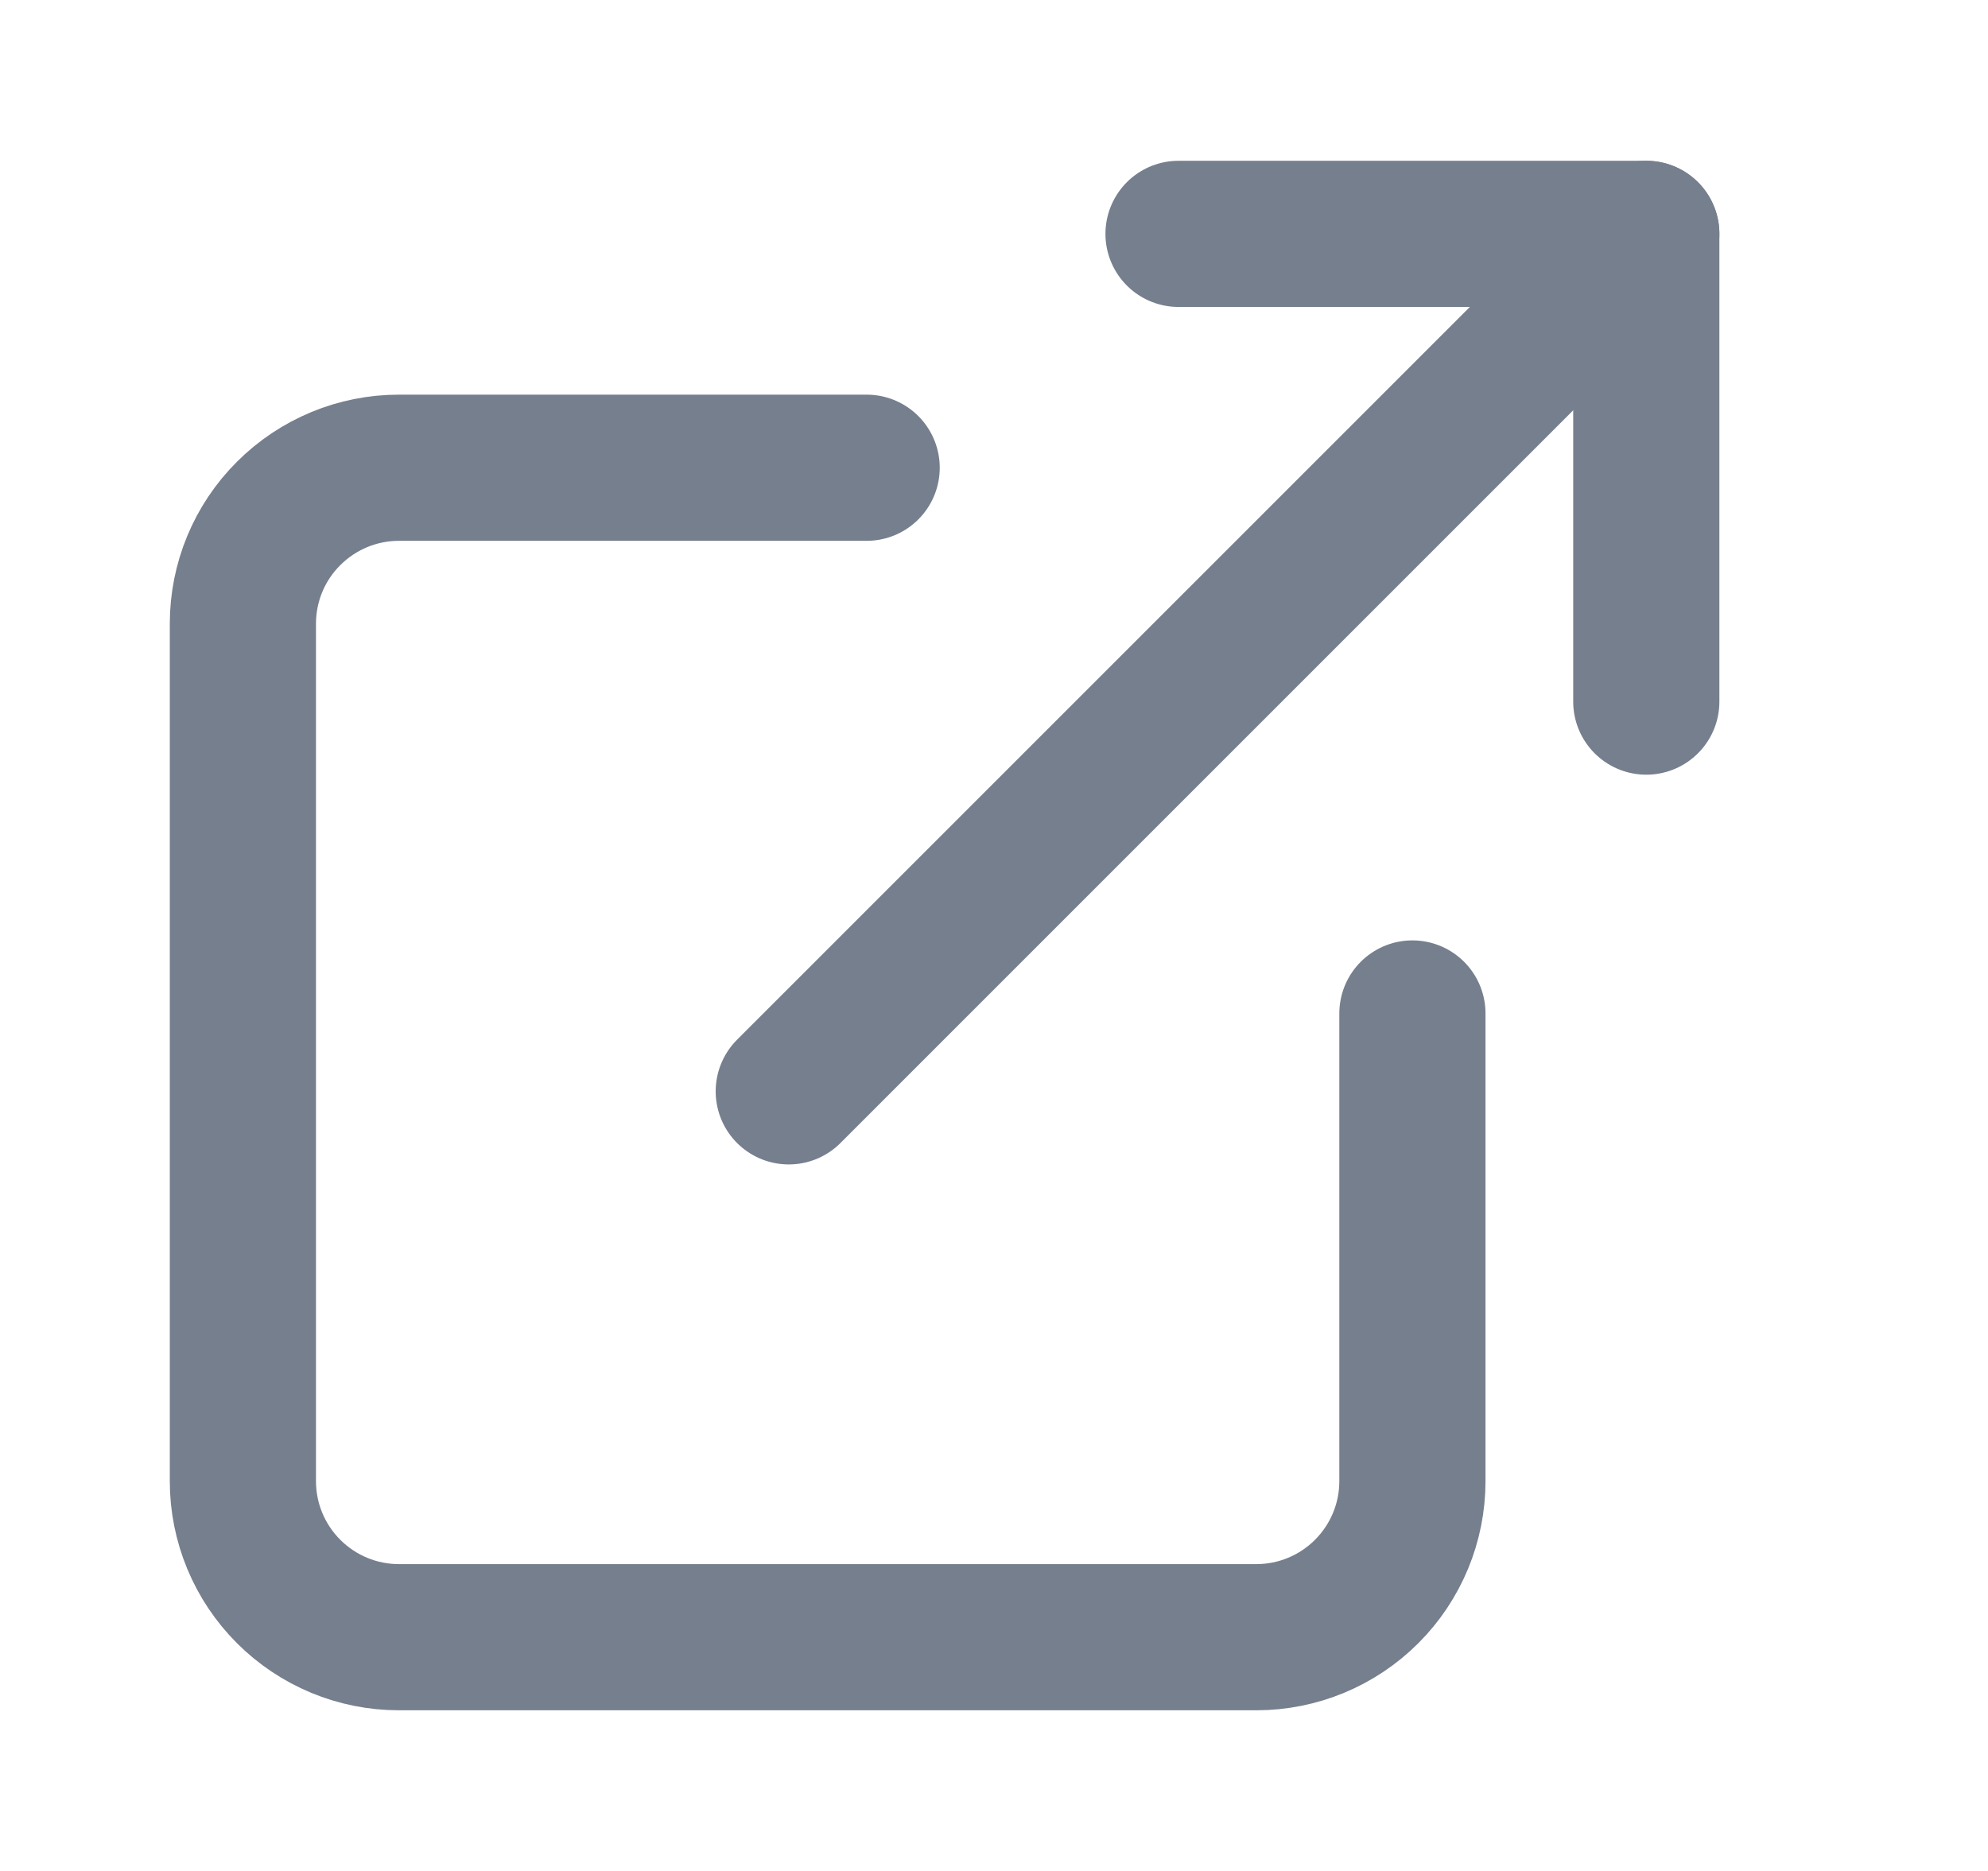
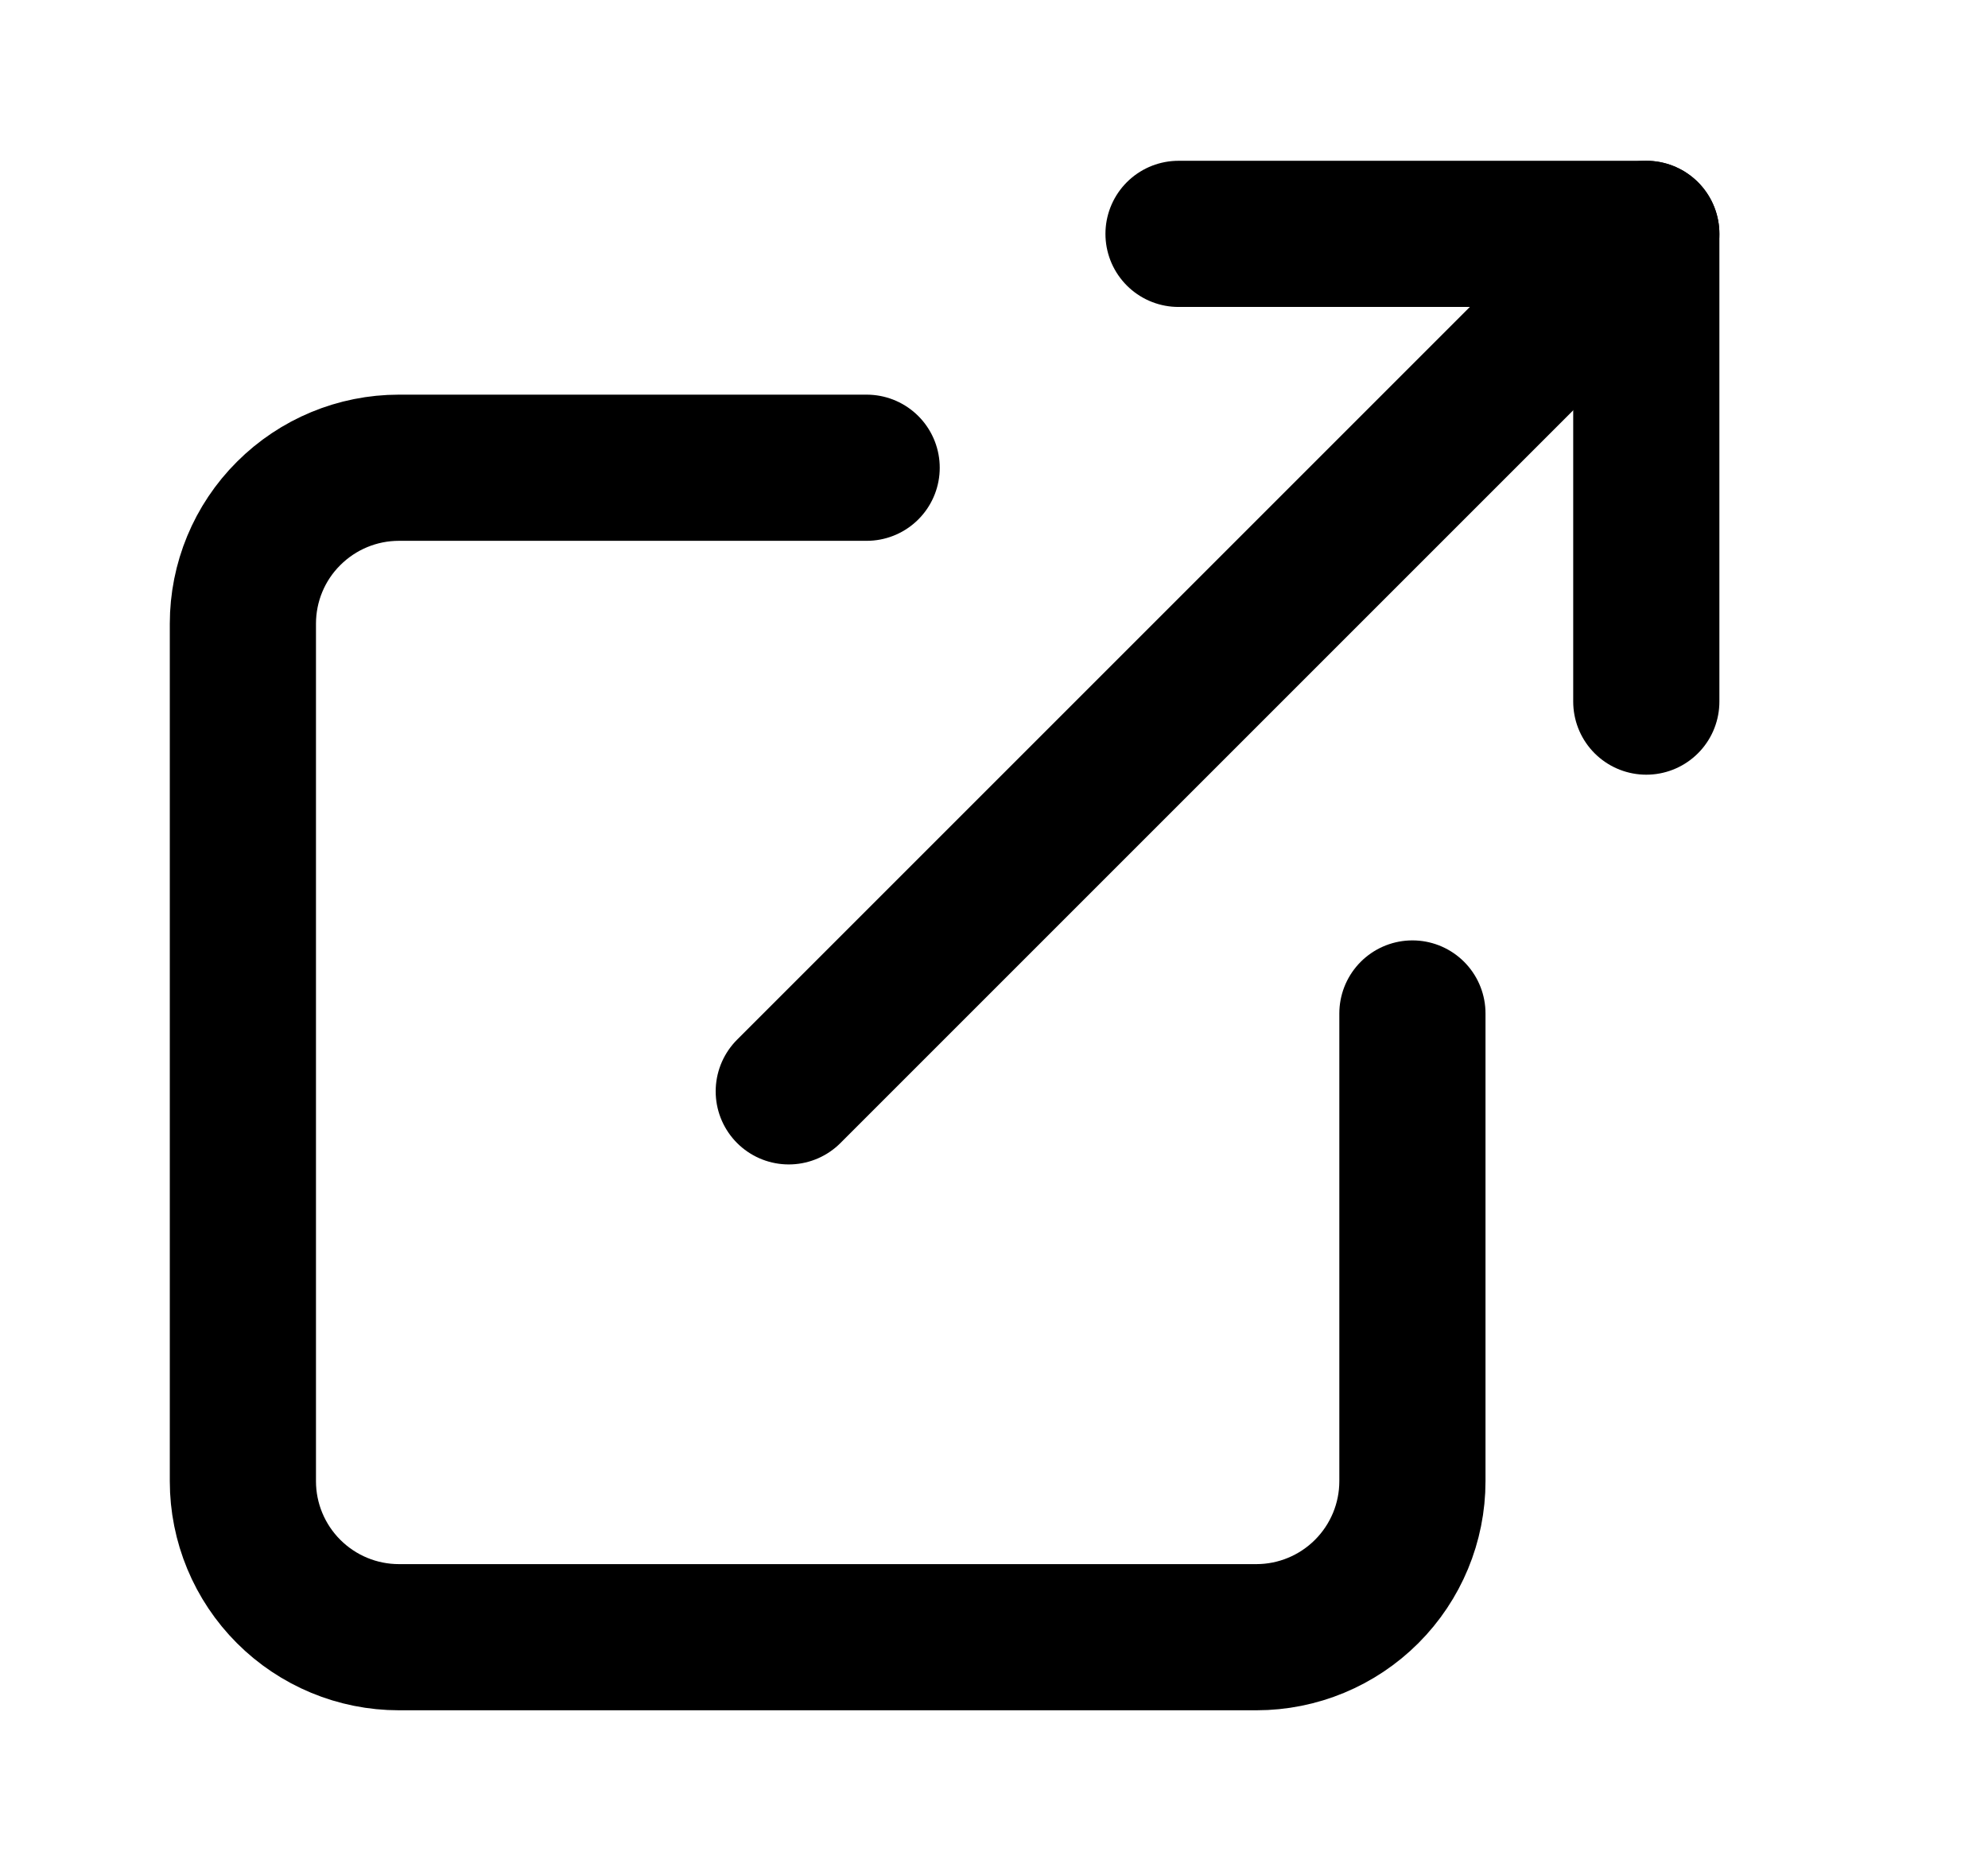
<svg xmlns="http://www.w3.org/2000/svg" fill="none" height="16" viewBox="0 0 17 16" width="17">
-   <g stroke="#767f8d" stroke-linecap="round" stroke-linejoin="round" stroke-width="1.25">
+   <g stroke="currentColor" stroke-linecap="round" stroke-linejoin="round" stroke-width="1.25">
    <path d="m12.078 8.667v4c0 .354-.141.693-.391.943-.25.25-.589.391-.943.391h-7.333c-.354 0-.693-.141-.943-.391-.25-.25-.391-.589-.391-.943v-7.333c0-.354.14-.693.391-.943.25-.25.589-.391.943-.391h4" />
    <path d="m10.078 2h4v4" />
    <path d="m6.745 9.333 7.333-7.333" />
  </g>
</svg>
